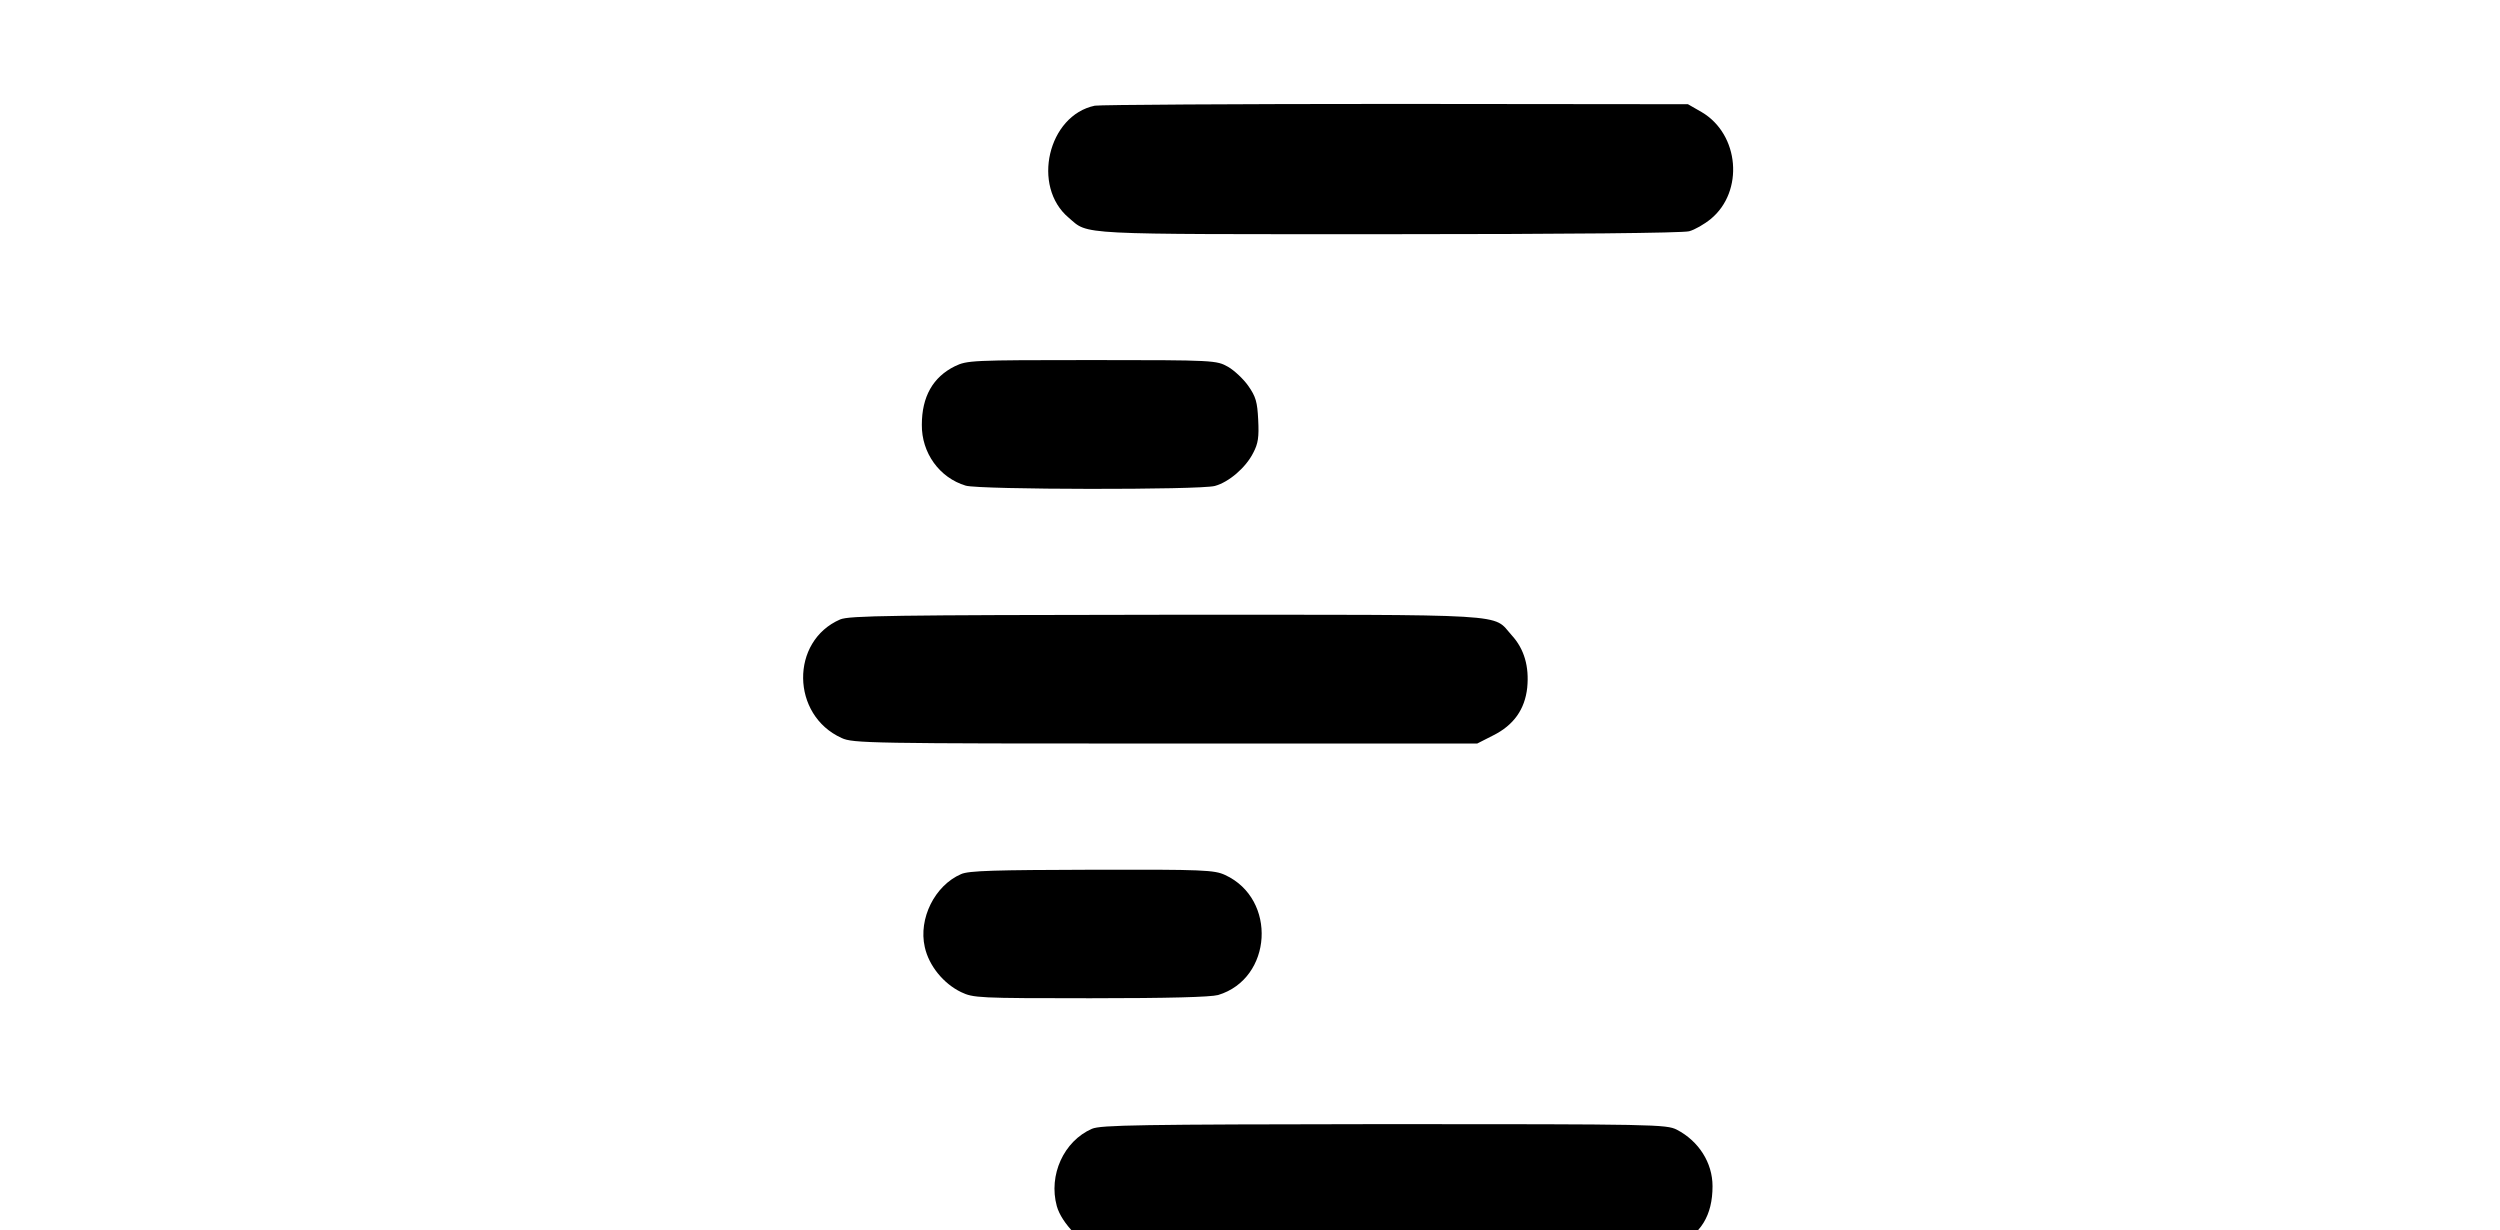
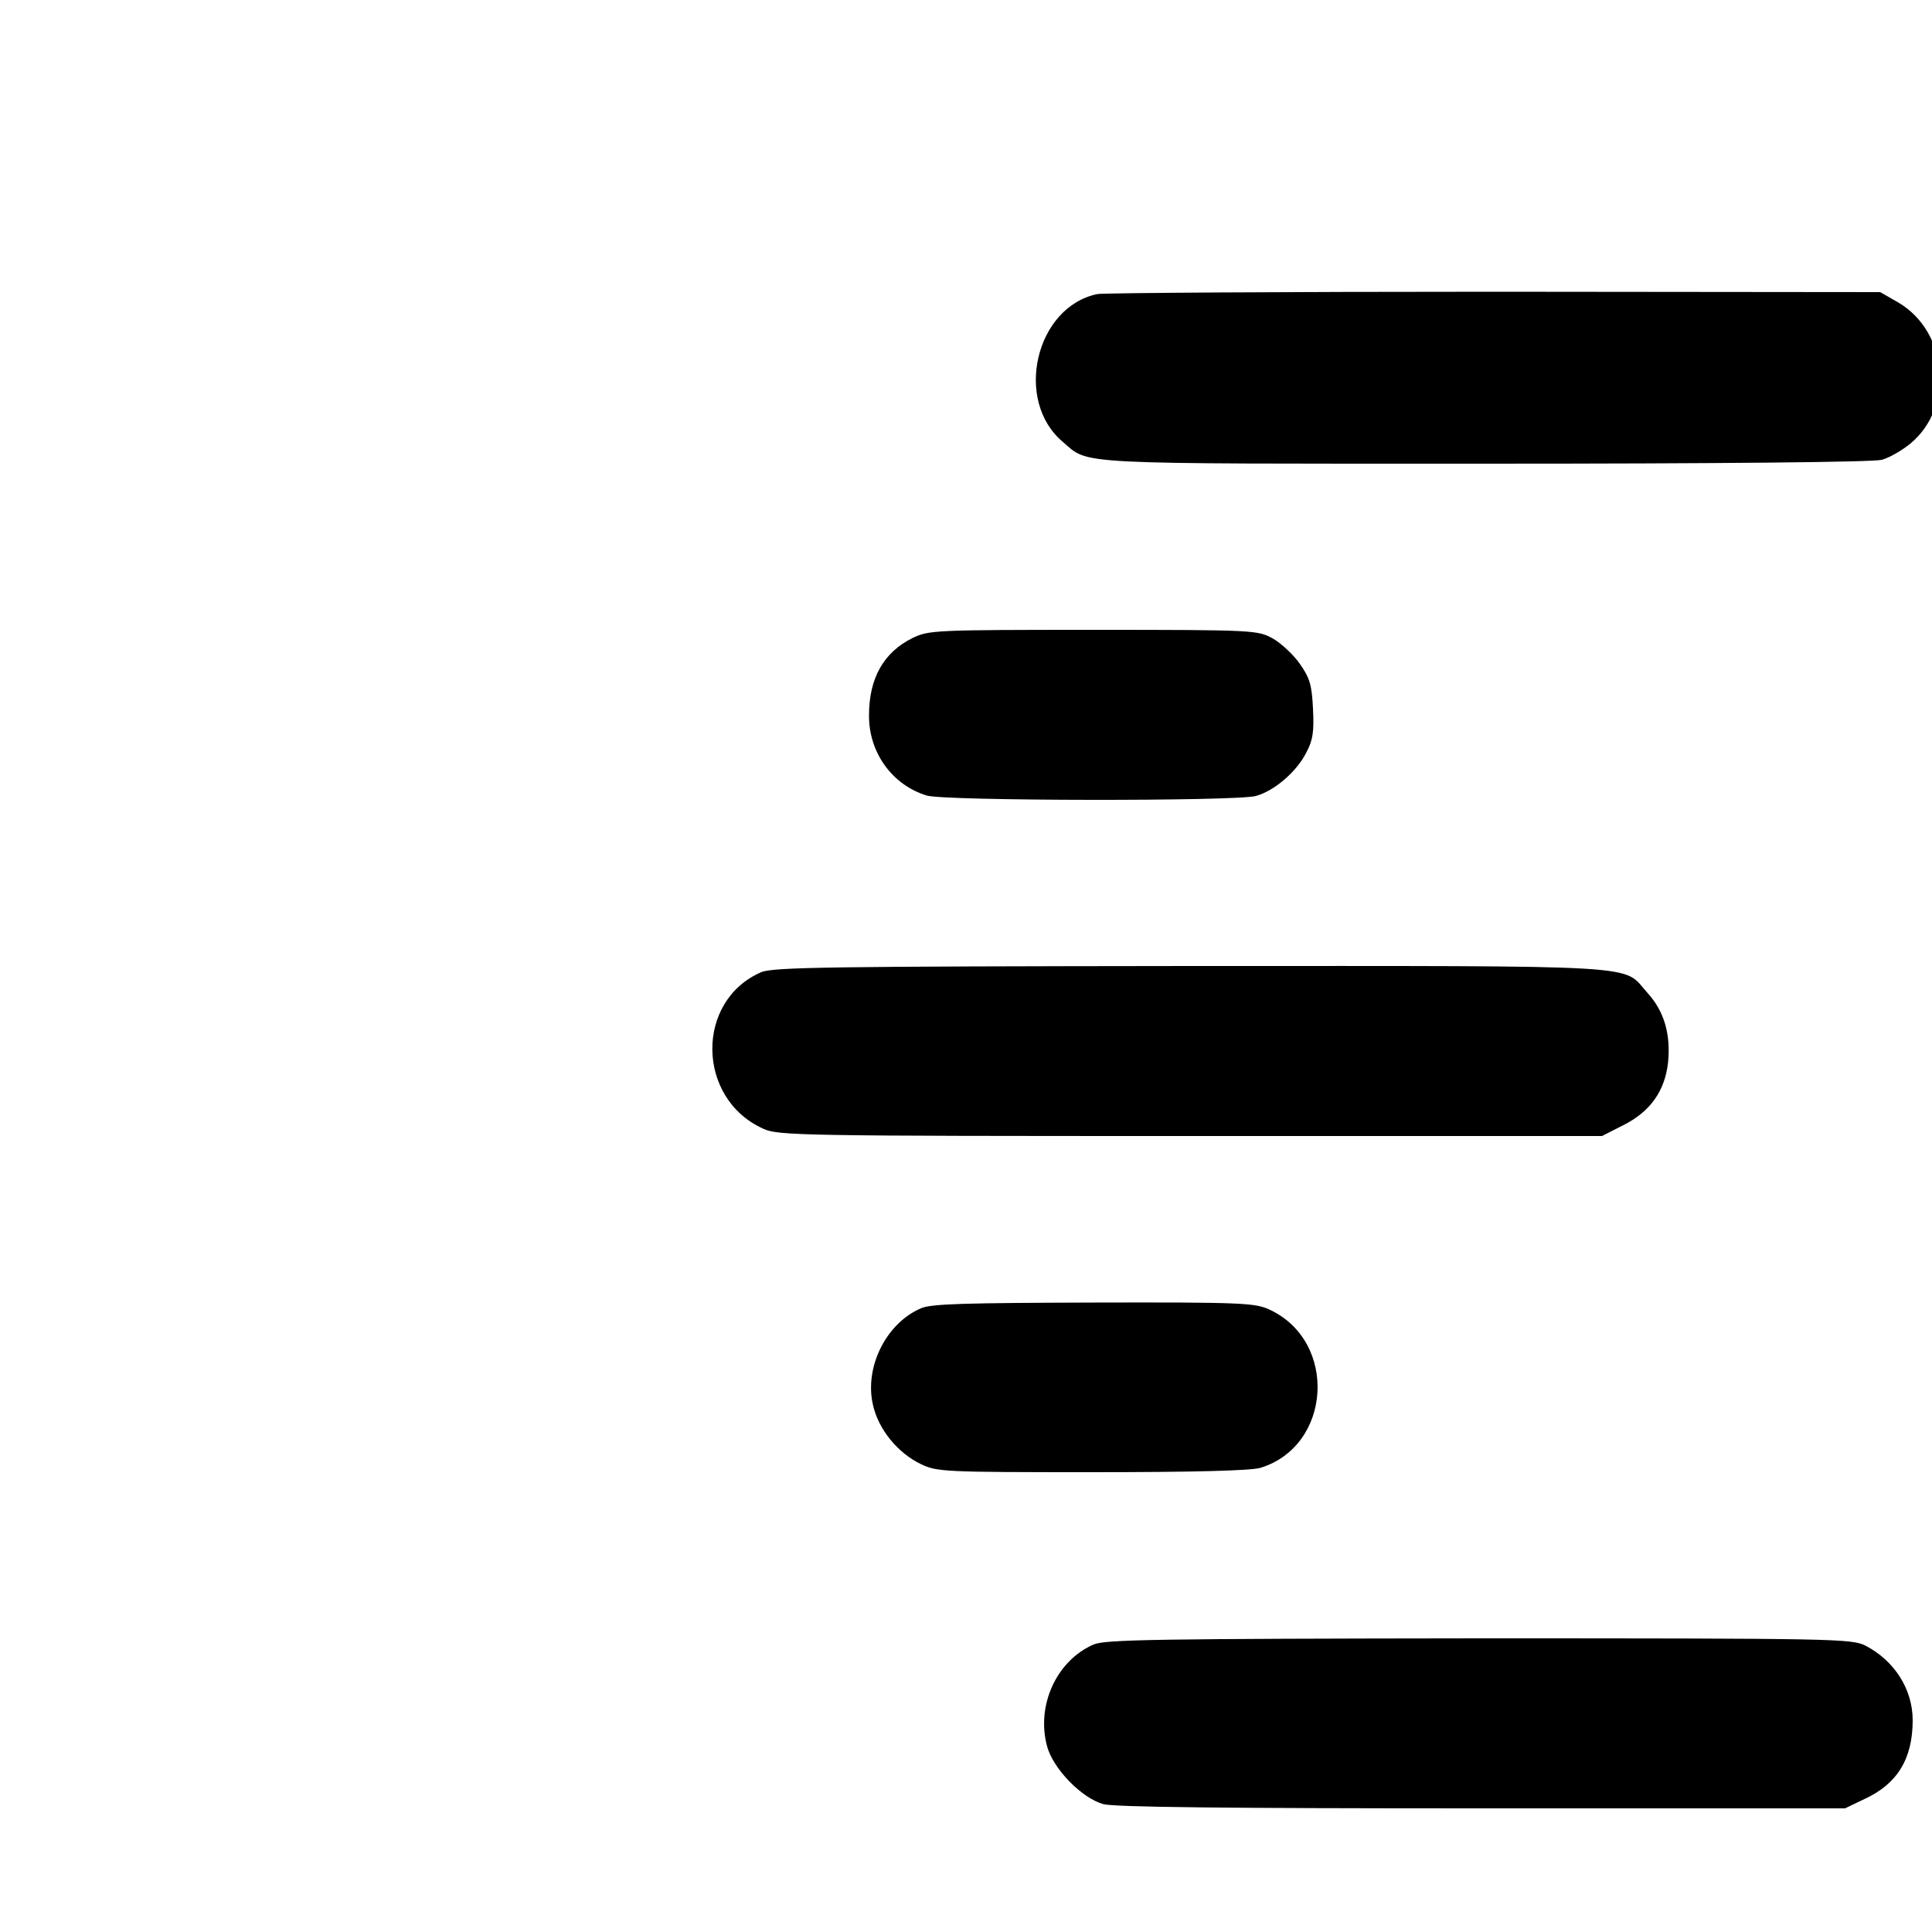
- <svg xmlns="http://www.w3.org/2000/svg" version="1.0" viewBox="200 240 854 420" preserveAspectRatio="xMidYMid meet">
+ <svg xmlns="http://www.w3.org/2000/svg" version="1.0" viewBox="290 200 500 500" preserveAspectRatio="xMidYMid meet">
  <g transform="translate(0,1254) scale(0.1,-0.1)" fill="#000000" stroke="none">
    <path d="M5740 9779 c-160 -33 -217 -276 -89 -383 69 -59 14 -56 1091 -56 613 0 1006 4 1028 10 19 5 52 24 74 42 114 94 98 289 -31 365 l-47 27 -998 1 c-548 0 -1011 -3 -1028 -6z" />
    <path d="M5262 8889 c-75 -37 -113 -104 -113 -200 -1 -96 60 -181 150 -208 48 -14 800 -15 851 -1 48 13 106 63 131 113 17 32 20 54 17 113 -3 61 -8 79 -34 116 -16 23 -48 53 -69 65 -40 22 -43 23 -465 23 -413 0 -426 -1 -468 -21z" />
    <path d="M4870 8024 c-171 -74 -168 -327 5 -405 38 -18 95 -19 1106 -19 l1065 0 55 28 c70 35 108 89 116 163 7 72 -10 132 -53 179 -68 75 22 70 -1181 70 -940 -1 -1082 -3 -1113 -16z" />
    <path d="M5283 7154 c-90 -39 -146 -152 -124 -249 14 -64 64 -125 124 -154 42 -20 58 -21 441 -21 270 0 411 4 437 11 186 56 202 328 24 410 -37 17 -71 19 -455 18 -331 -1 -421 -3 -447 -15z" />
    <path d="M5730 6284 c-96 -42 -149 -158 -120 -264 16 -58 89 -133 145 -149 28 -8 323 -11 980 -11 l940 0 50 24 c85 39 125 104 125 204 0 80 -47 154 -122 193 -36 18 -72 19 -1000 19 -838 -1 -968 -3 -998 -16z" />
  </g>
</svg>
